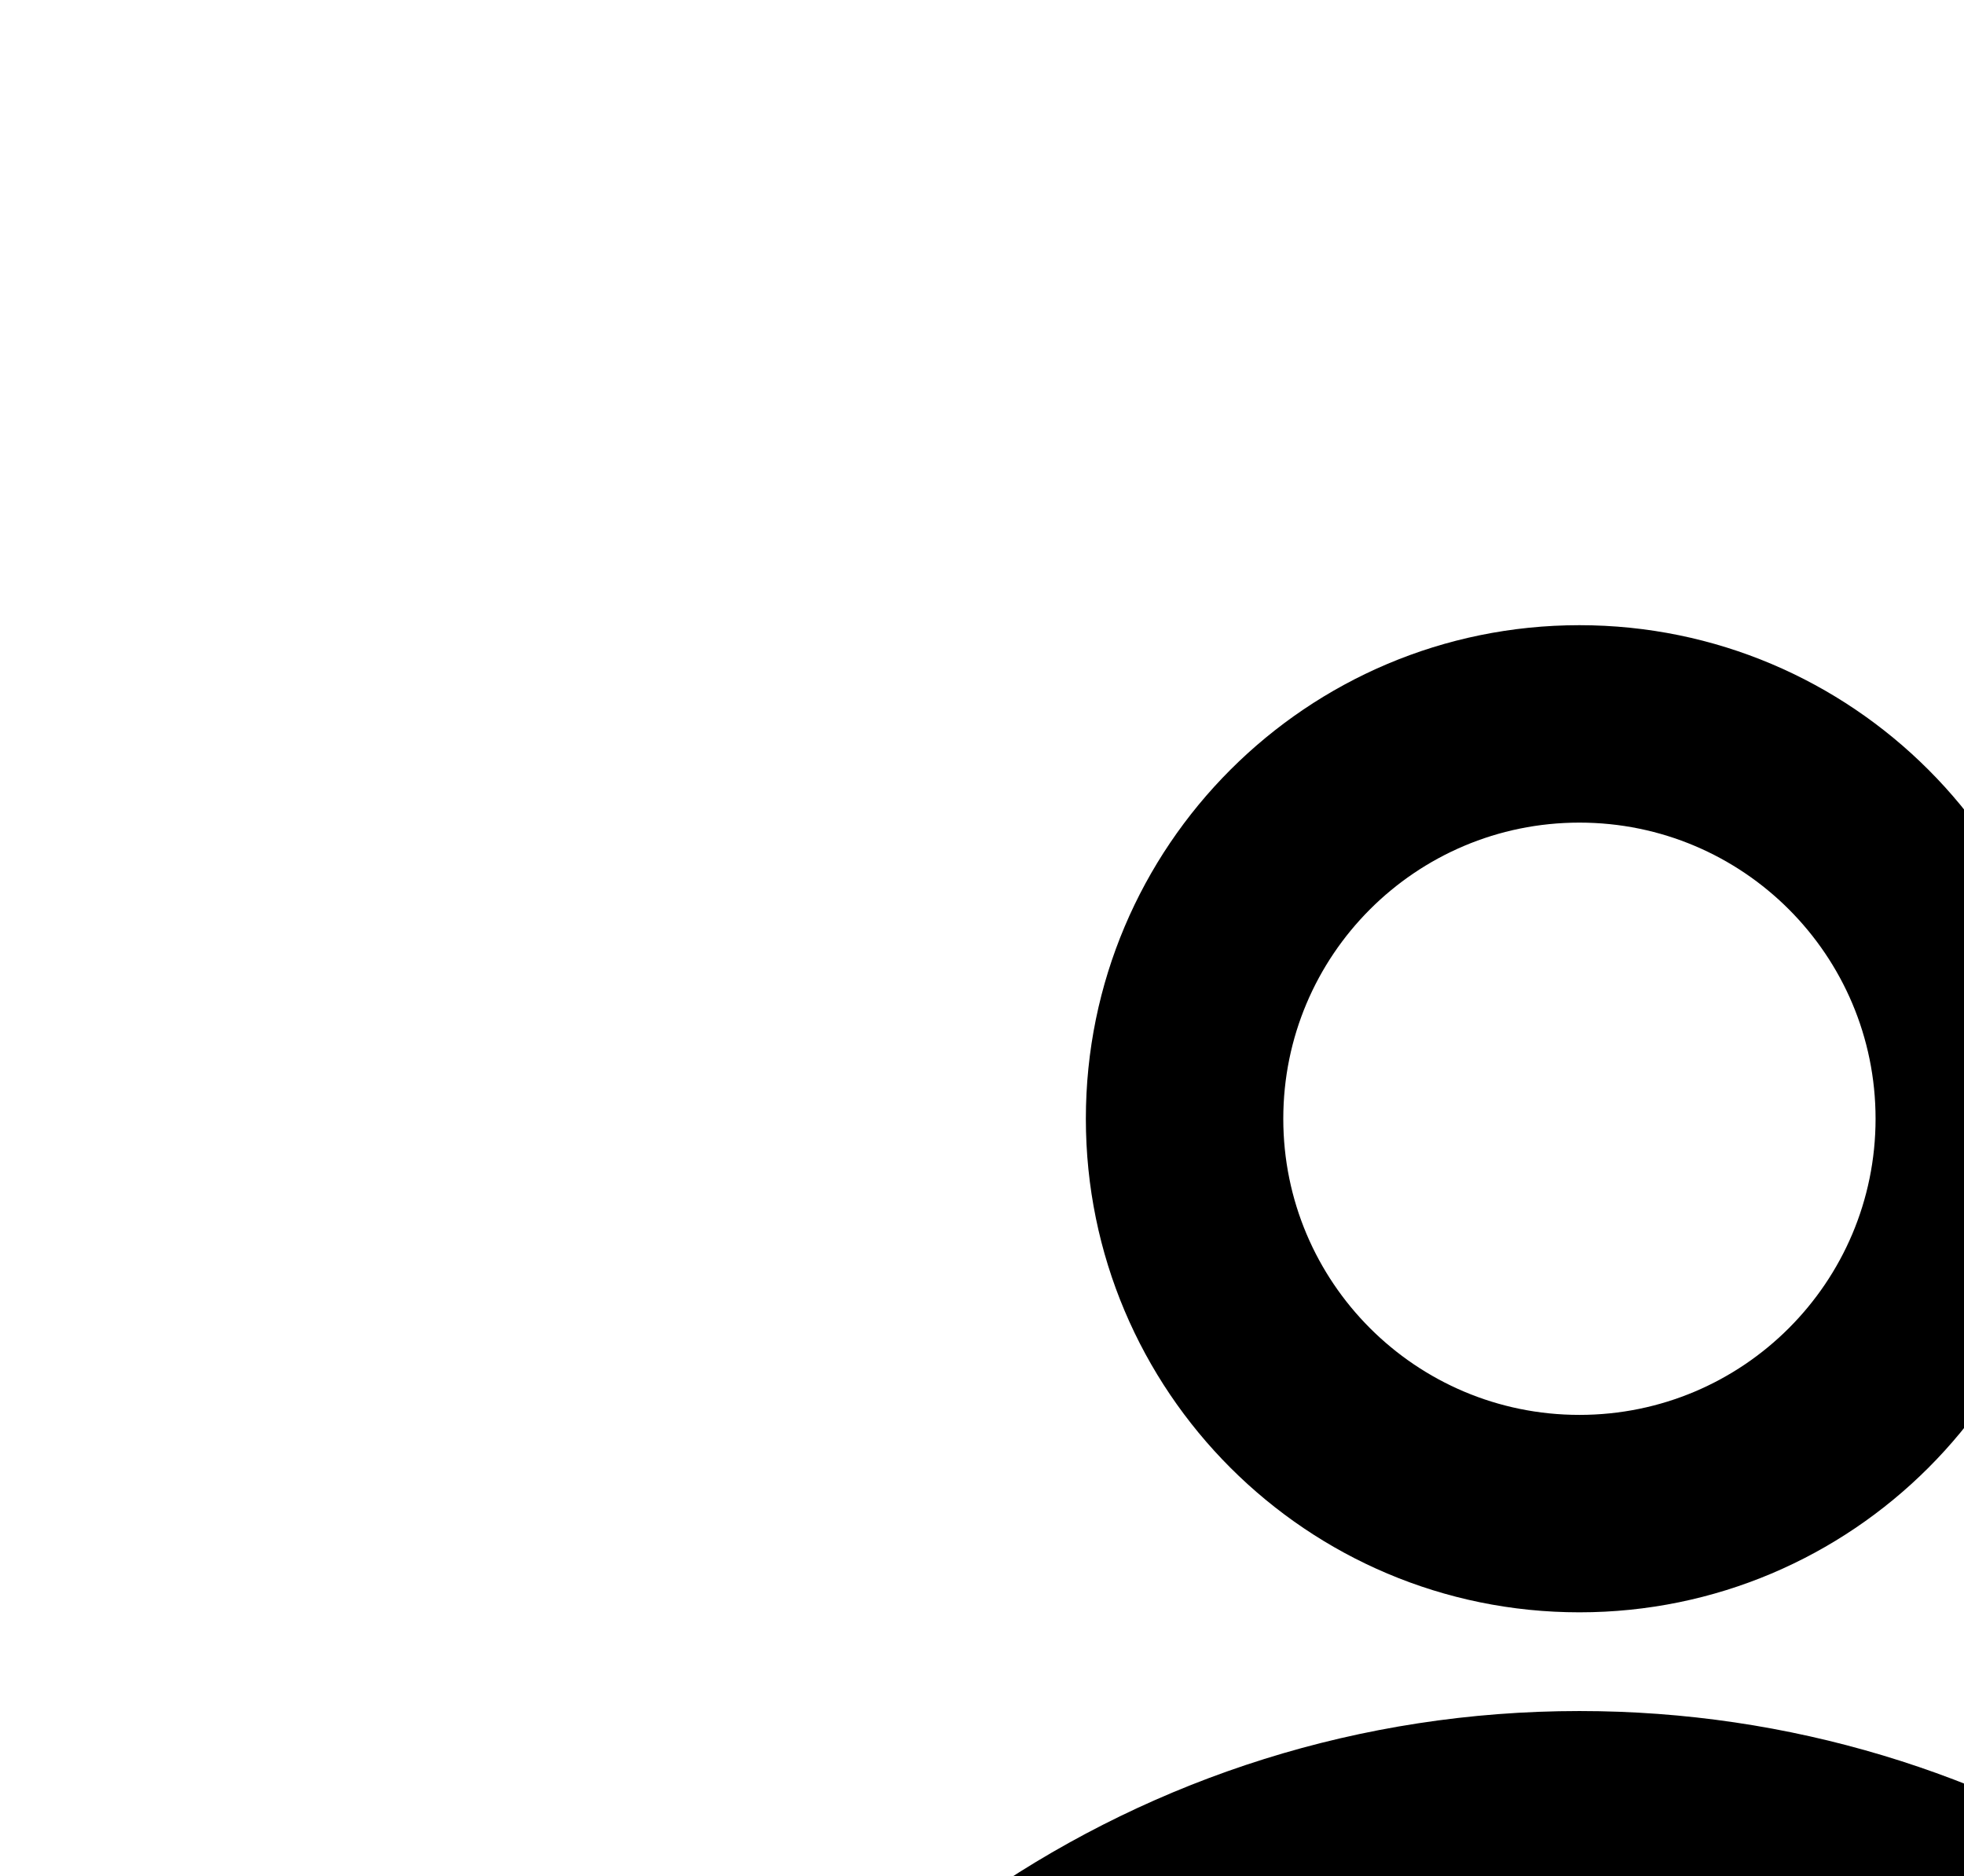
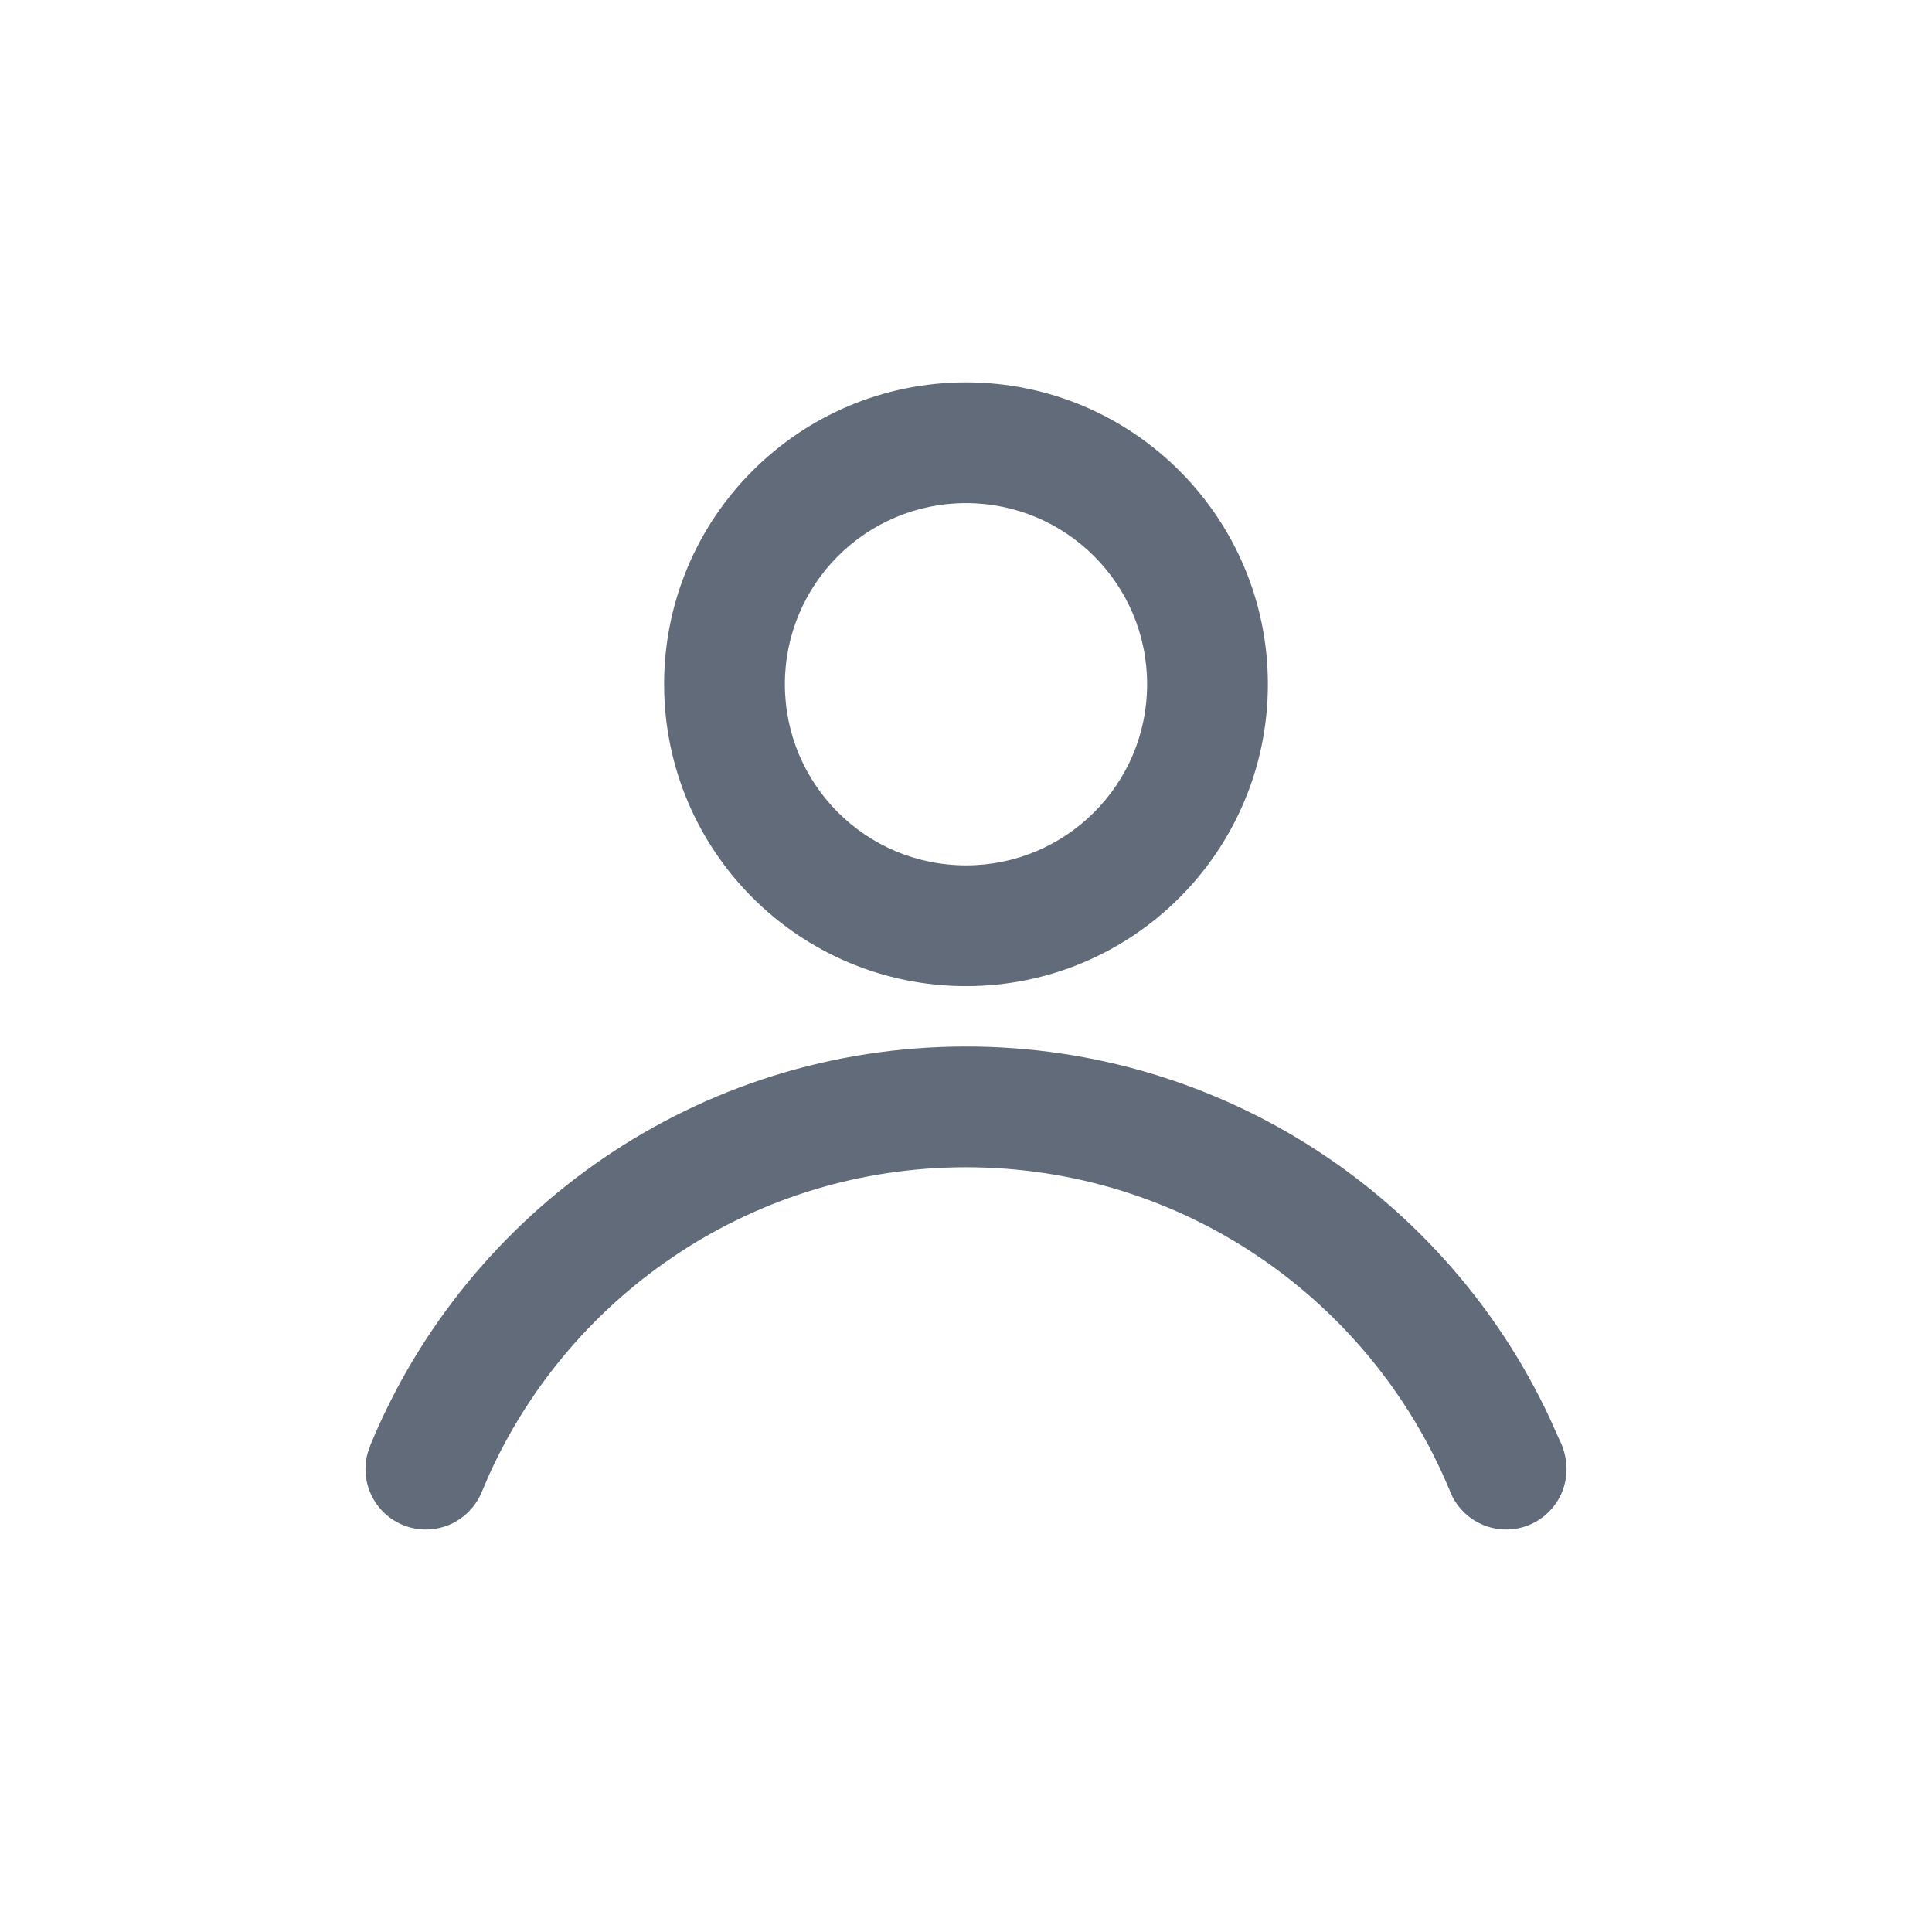
- <svg>
-   <style />
-   <path d="M12,13 C15.206,13 17.971,14.886 19.247,17.608 L19.359,17.858 C19.42,17.974 19.46,18.108 19.46,18.25 C19.46,18.664 19.124,19 18.71,19 C18.381,19 18.101,18.788 18,18.492 L17.999,18.492 C17.017,16.147 14.701,14.5 12,14.5 C9.372,14.5 7.109,16.059 6.084,18.303 L5.981,18.542 C5.867,18.811 5.601,19 5.29,19 C4.876,19 4.54,18.664 4.54,18.25 C4.54,18.181 4.549,18.114 4.567,18.051 L4.603,17.947 C5.803,15.043 8.663,13 12,13 Z M12,4.75 C14.071,4.75 15.75,6.429 15.75,8.5 C15.75,10.571 14.071,12.25 12,12.25 C9.929,12.25 8.25,10.571 8.25,8.5 C8.25,6.429 9.929,4.75 12,4.75 Z M12,6.25 C10.757,6.25 9.75,7.257 9.75,8.5 C9.75,9.743 10.757,10.75 12,10.75 C13.243,10.75 14.25,9.743 14.25,8.5 C14.25,7.257 13.243,6.25 12,6.25 Z" />
+ <svg xmlns="http://www.w3.org/2000/svg" width="24" height="24" viewBox="0 0 24 24">
+   <path fill="#626B79" fill-rule="evenodd" d="M12,13 C15.206,13 17.971,14.886 19.247,17.608 L19.359,17.858 C19.42,17.974 19.46,18.108 19.46,18.25 C19.46,18.664 19.124,19 18.71,19 C18.381,19 18.101,18.788 18,18.492 L17.999,18.492 C17.017,16.147 14.701,14.5 12,14.5 C9.372,14.5 7.109,16.059 6.084,18.303 L5.981,18.542 C5.867,18.811 5.601,19 5.29,19 C4.876,19 4.54,18.664 4.54,18.25 C4.54,18.181 4.549,18.114 4.567,18.051 L4.603,17.947 C5.803,15.043 8.663,13 12,13 Z M12,4.75 C14.071,4.75 15.75,6.429 15.75,8.5 C15.75,10.571 14.071,12.25 12,12.25 C9.929,12.25 8.25,10.571 8.25,8.5 C8.25,6.429 9.929,4.75 12,4.75 Z M12,6.25 C10.757,6.25 9.75,7.257 9.75,8.5 C9.75,9.743 10.757,10.75 12,10.75 C13.243,10.75 14.25,9.743 14.25,8.5 C14.25,7.257 13.243,6.25 12,6.25 Z" />
</svg>
